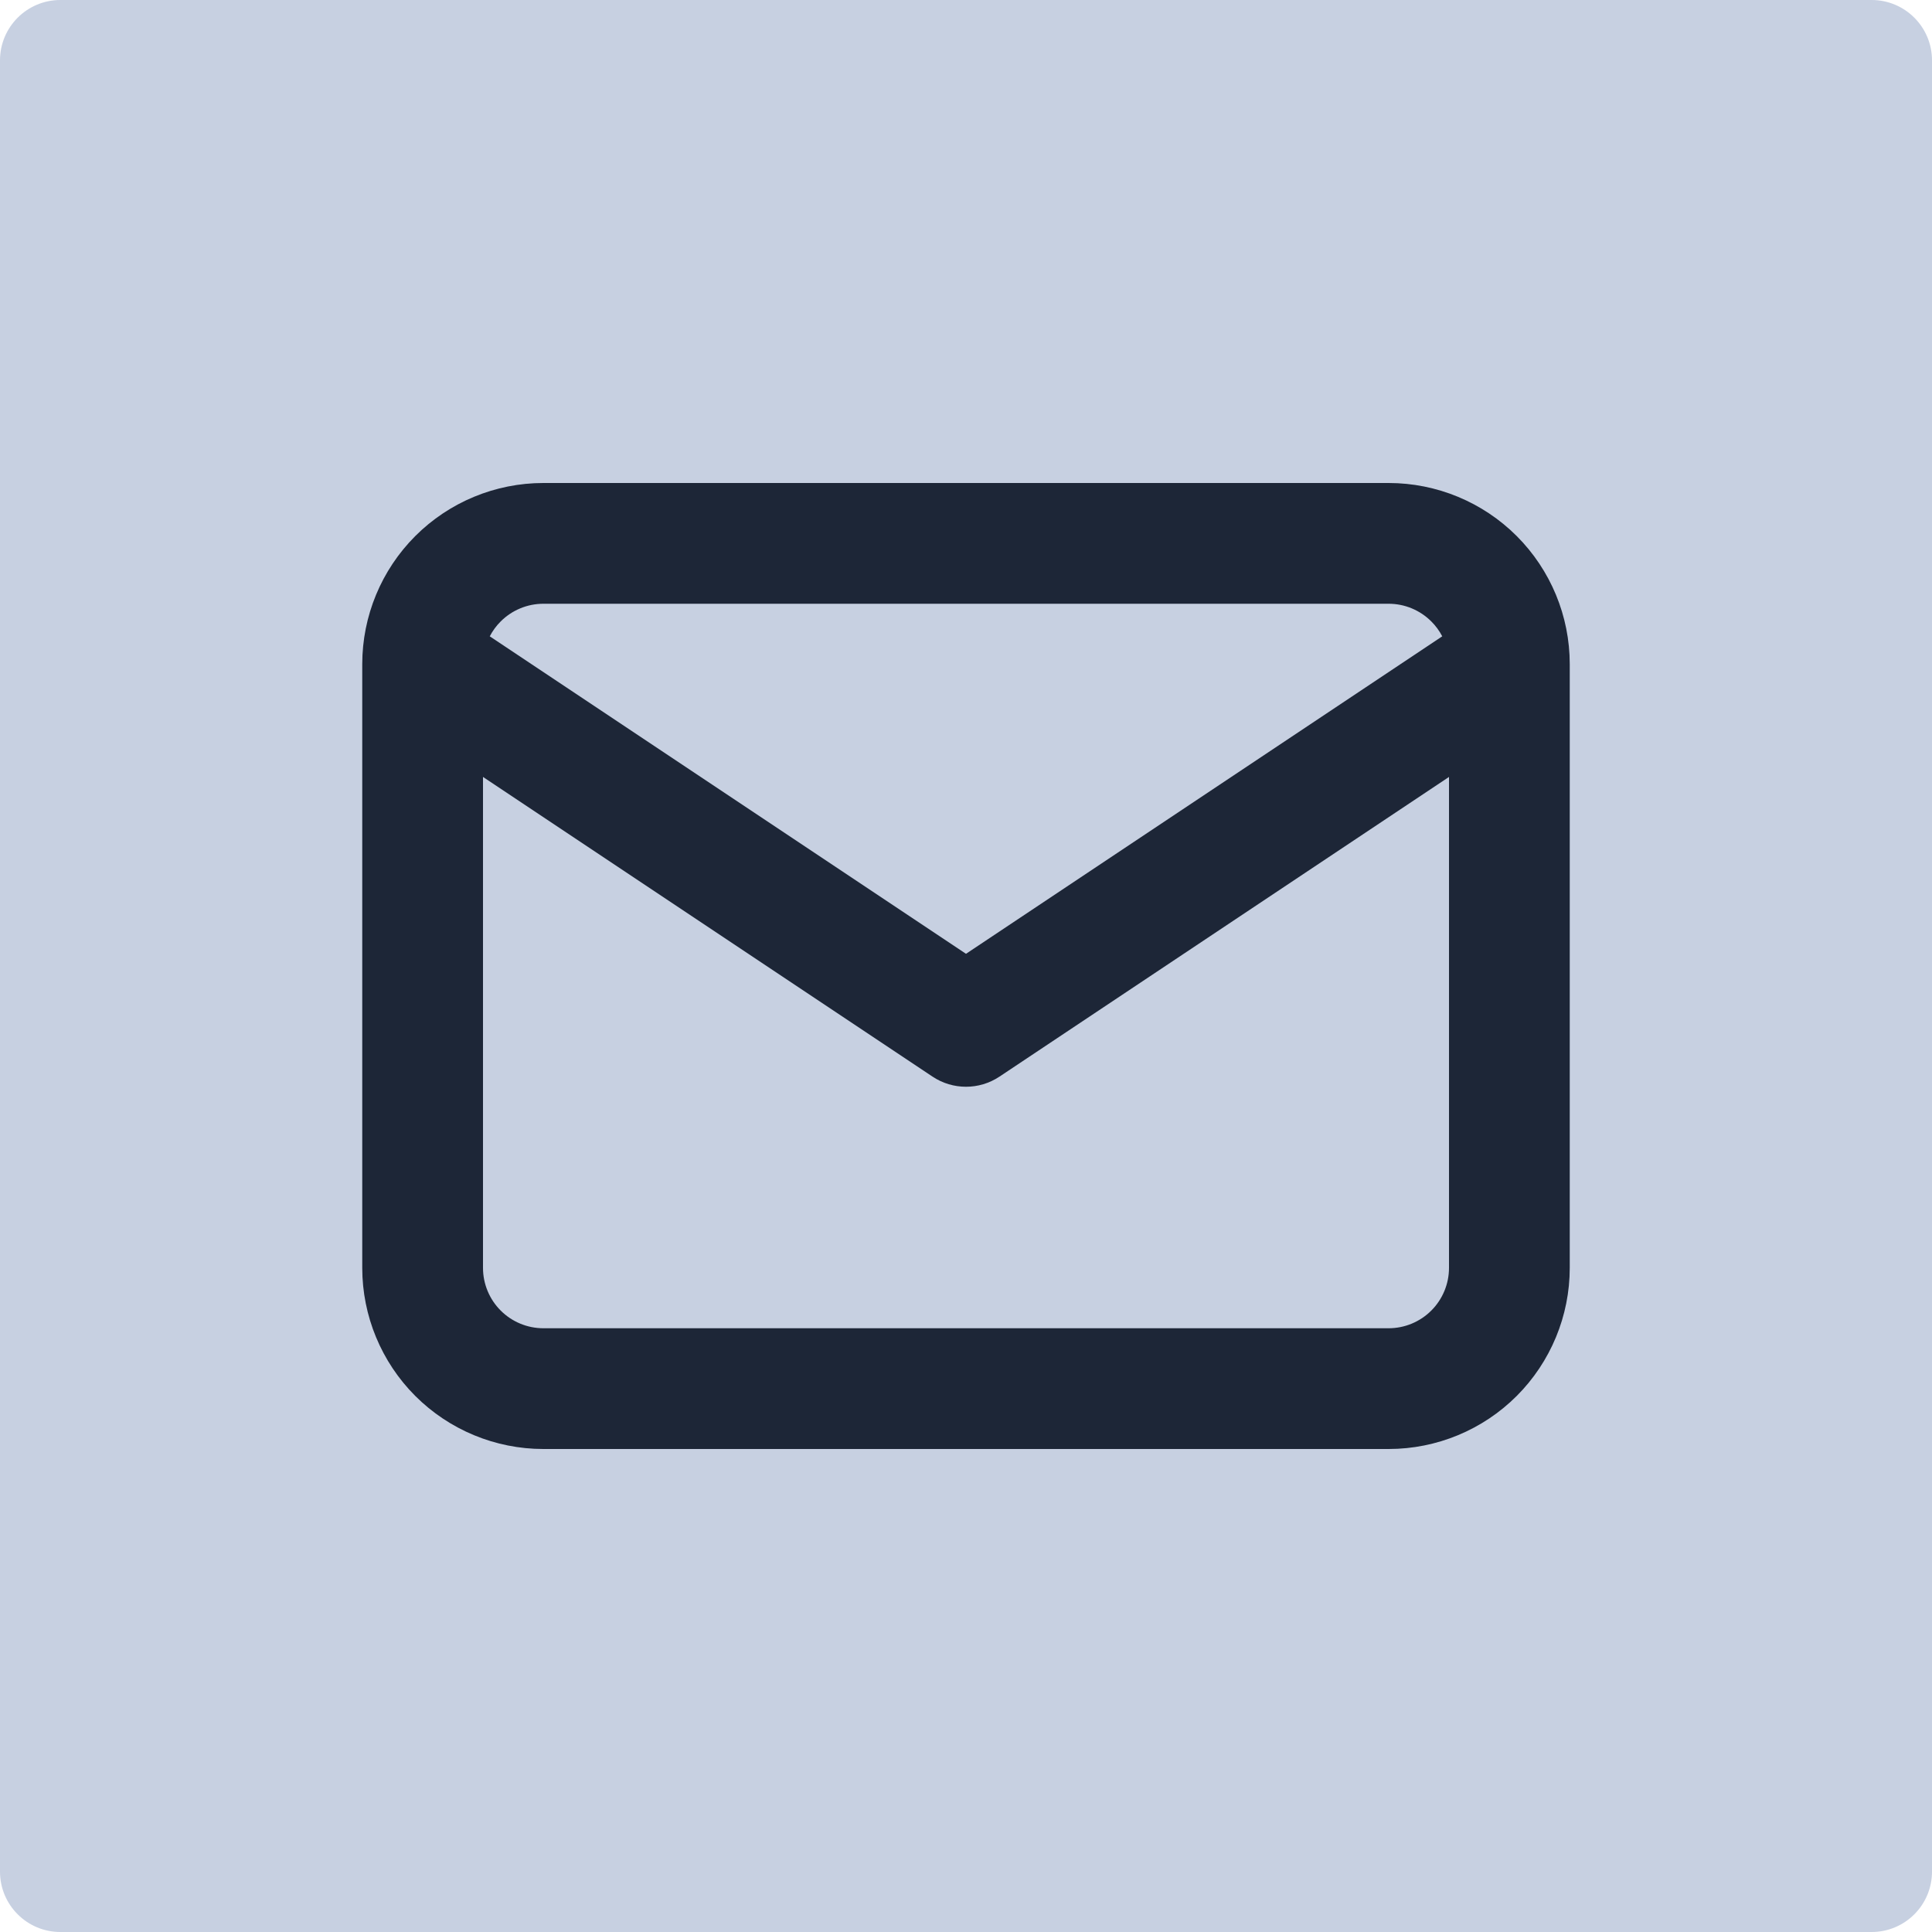
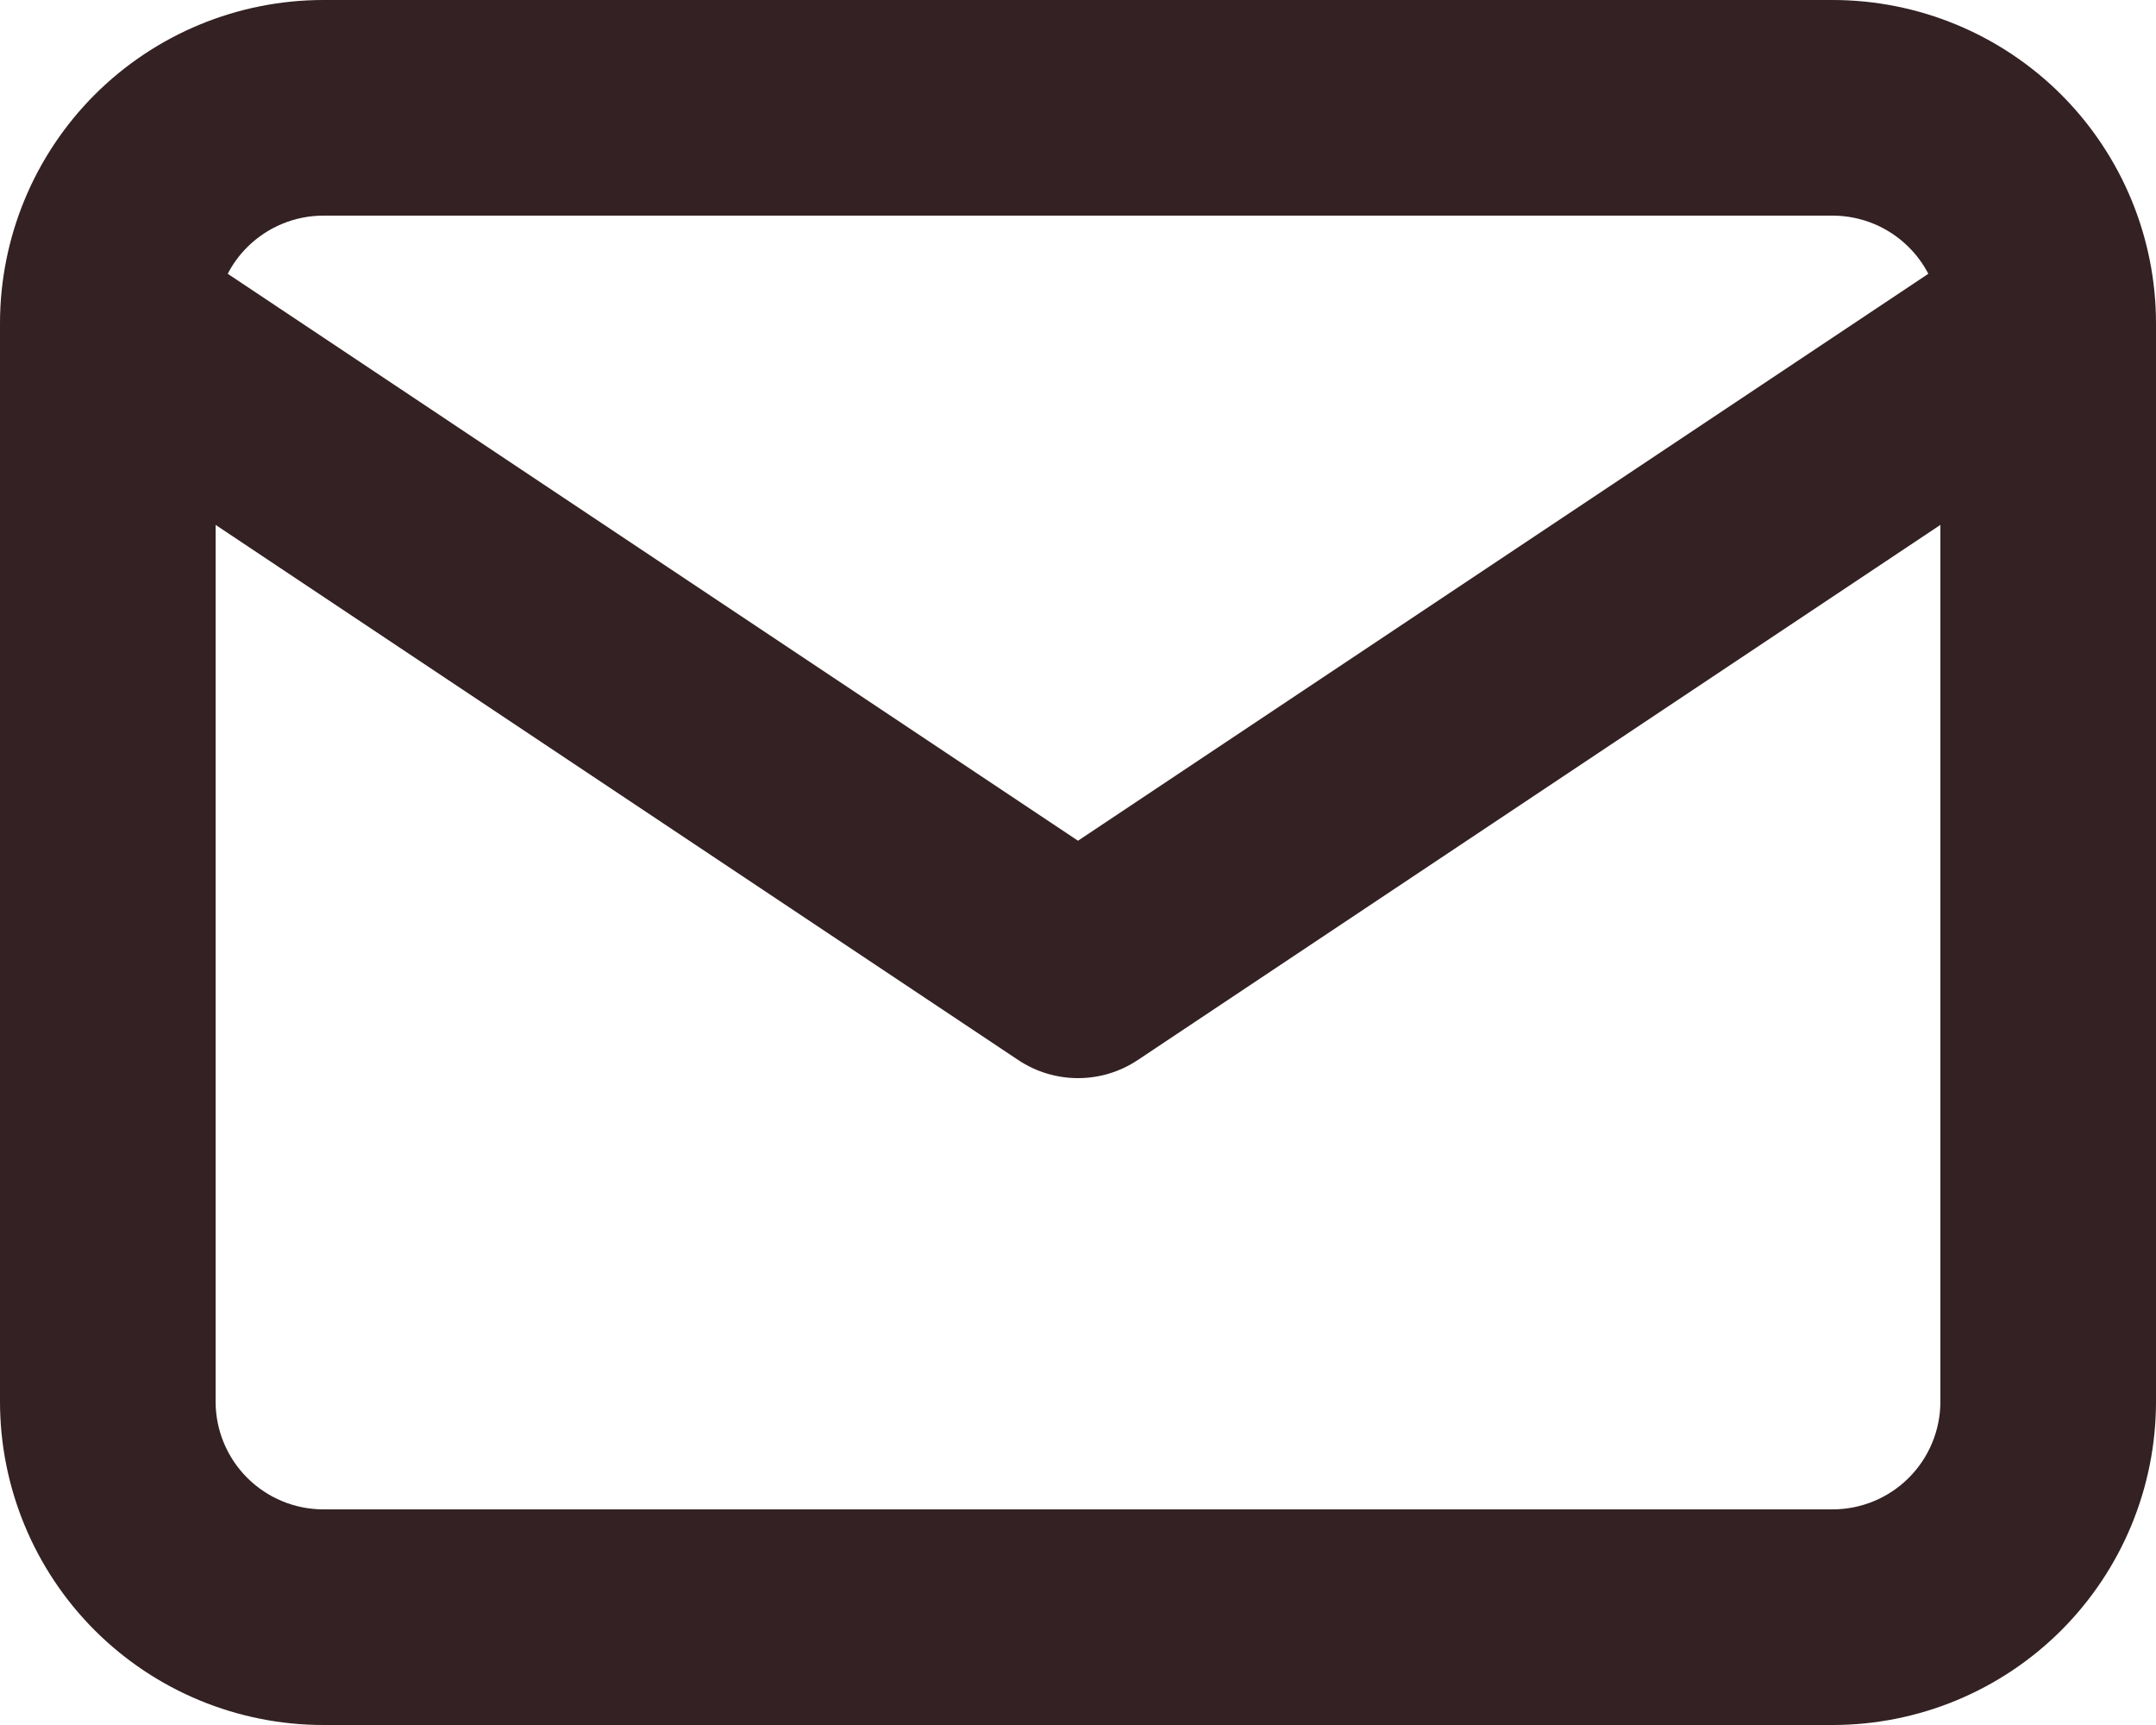
- <svg xmlns="http://www.w3.org/2000/svg" width="64" height="64" viewBox="0 0 64 64" fill="none">
-   <rect width="64" height="64" rx="2" fill="#C7D0E1" />
-   <path fill-rule="evenodd" clip-rule="evenodd" d="M18 20C17.47 20 16.961 20.211 16.586 20.586C16.439 20.732 16.318 20.899 16.224 21.079L32 31.596L47.776 21.079C47.682 20.899 47.561 20.732 47.414 20.586C47.039 20.211 46.53 20 46 20H18ZM48 25.737L33.109 35.664C32.438 36.112 31.562 36.112 30.891 35.664L16 25.737V42C16 42.53 16.211 43.039 16.586 43.414C16.961 43.789 17.47 44 18 44H46C46.53 44 47.039 43.789 47.414 43.414C47.789 43.039 48 42.53 48 42V25.737ZM13.757 17.757C14.883 16.632 16.409 16 18 16H46C47.591 16 49.117 16.632 50.243 17.757C51.368 18.883 52 20.409 52 22V42C52 43.591 51.368 45.117 50.243 46.243C49.117 47.368 47.591 48 46 48H18C16.409 48 14.883 47.368 13.757 46.243C12.632 45.117 12 43.591 12 42V22C12 20.409 12.632 18.883 13.757 17.757Z" fill="#1D2637" />
+ <svg xmlns="http://www.w3.org/2000/svg" width="40" height="32" viewBox="0 0 40 32" fill="none">
+   <path fill-rule="evenodd" clip-rule="evenodd" d="M6 4C5.47 4 4.961 4.211 4.586 4.586C4.439 4.732 4.318 4.899 4.225 5.079L20 15.596L35.776 5.079C35.682 4.899 35.561 4.732 35.414 4.586C35.039 4.211 34.53 4 34 4H6ZM36 9.737L21.109 19.664C20.438 20.112 19.562 20.112 18.891 19.664L4 9.737V26C4 26.53 4.211 27.039 4.586 27.414C4.961 27.789 5.47 28 6 28H34C34.53 28 35.039 27.789 35.414 27.414C35.789 27.039 36 26.53 36 26V9.737ZM1.757 1.757C2.883 0.632 4.409 0 6 0H34C35.591 0 37.117 0.632 38.243 1.757C39.368 2.883 40 4.409 40 6V26C40 27.591 39.368 29.117 38.243 30.243C37.117 31.368 35.591 32 34 32H6C4.409 32 2.883 31.368 1.757 30.243C0.632 29.117 0 27.591 0 26V6C0 4.409 0.632 2.883 1.757 1.757Z" fill="#332123" />
</svg>
